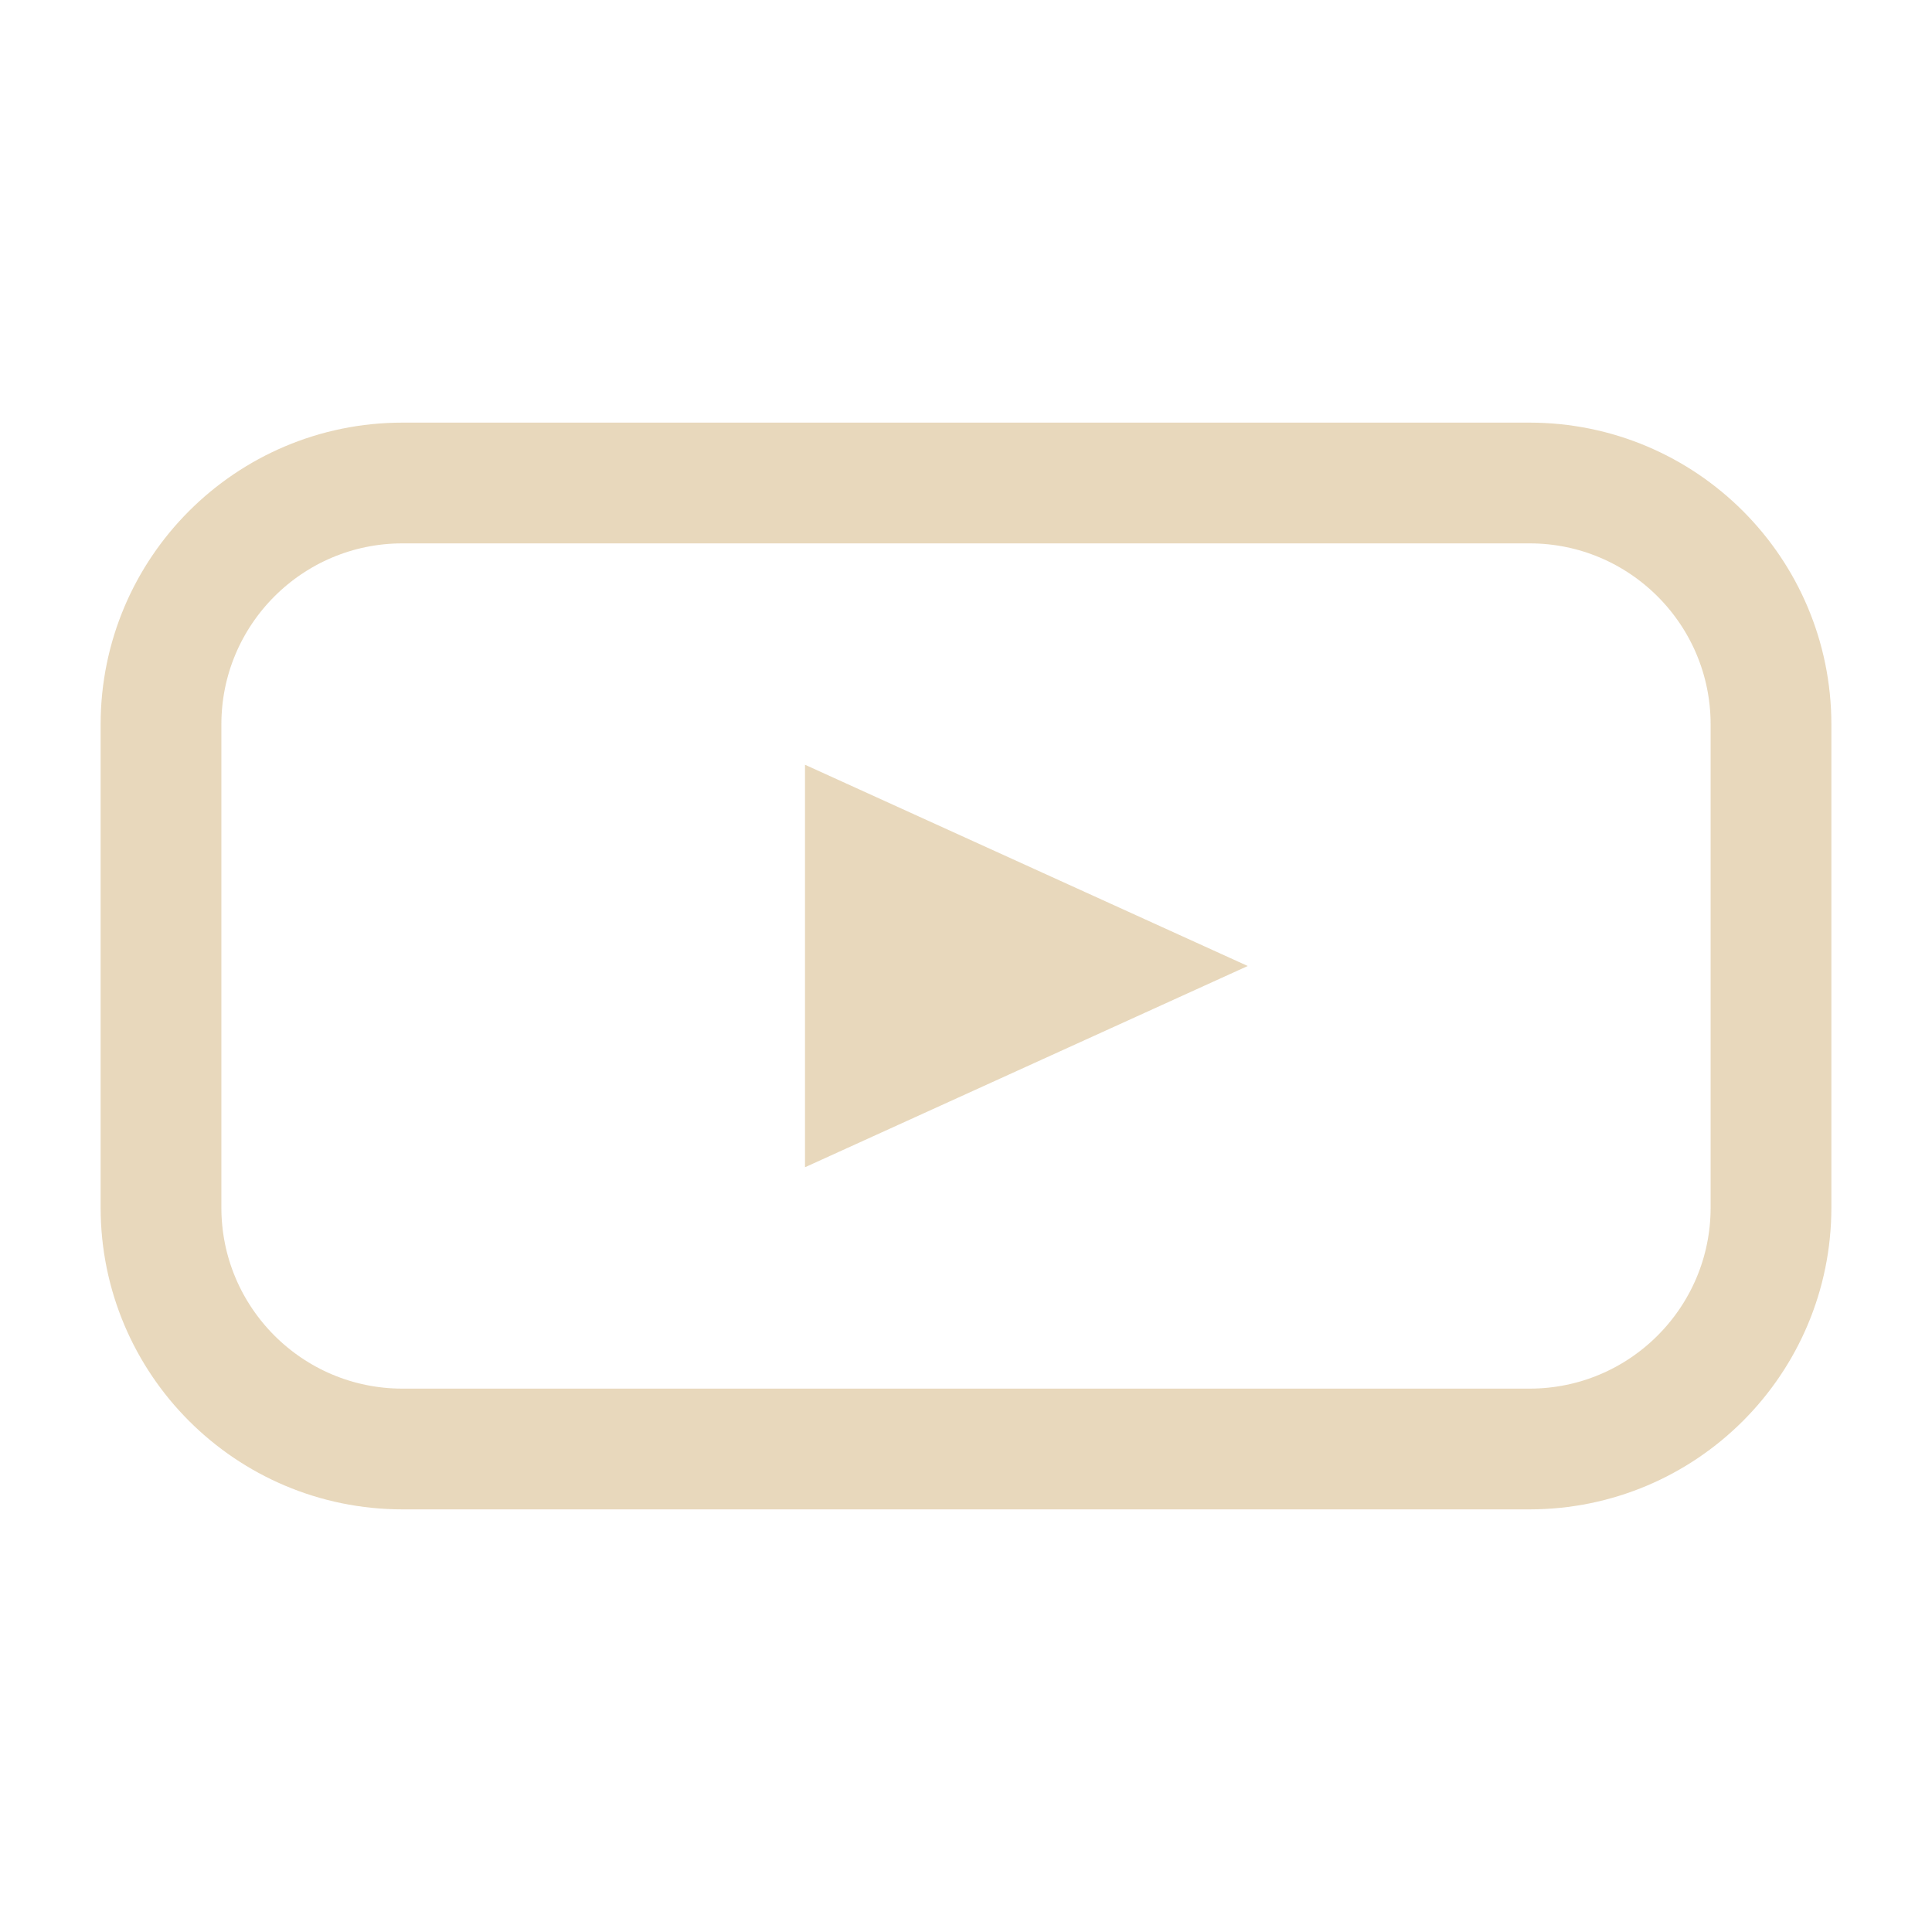
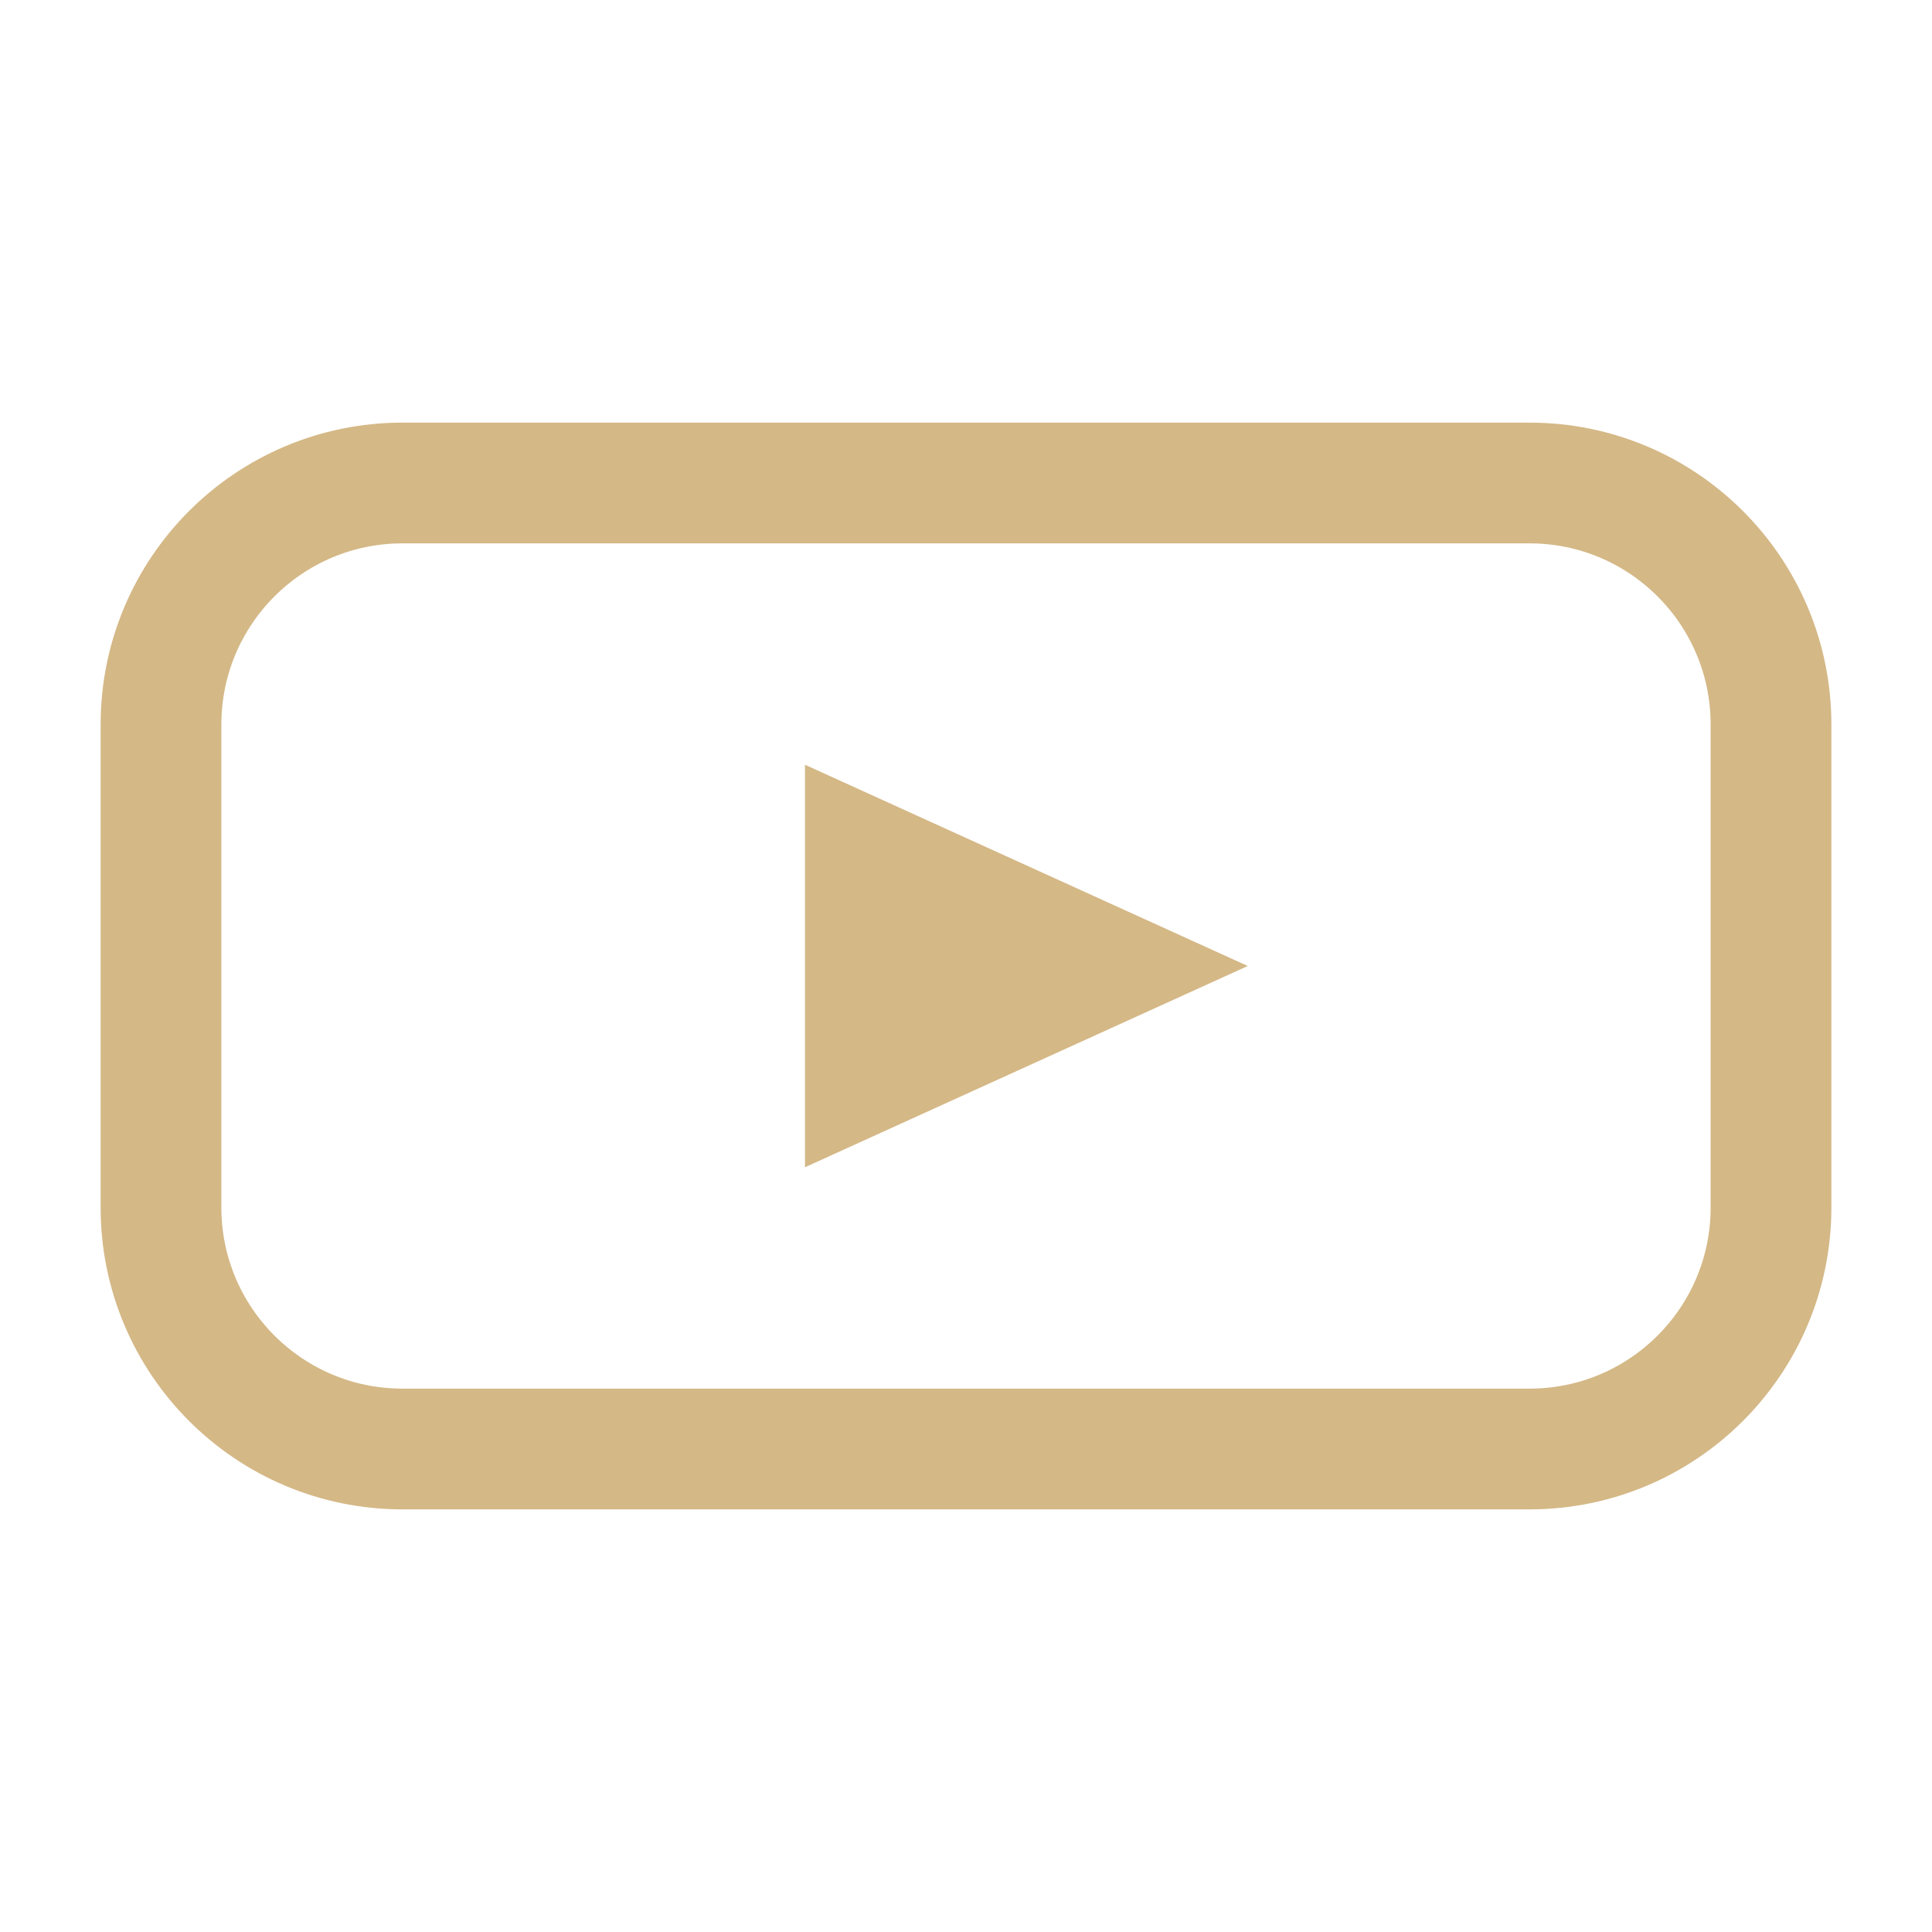
<svg xmlns="http://www.w3.org/2000/svg" width="24" height="24" viewBox="0 0 24 24" fill="none" aria-hidden="true">
-   <rect x="2" y="6" width="20" height="12" rx="3" stroke="#D4B886" stroke-opacity="0.55" stroke-width="1.5" />
-   <path d="M10 9.5v5L15.5 12 10 9.5Z" fill="#D4B886" fill-opacity="0.55" />
+   <rect x="2" y="6" width="20" height="12" rx="3" stroke="#D4B886" stroke-width="1.5" />
+   <path d="M10 9.5v5L15.5 12 10 9.5Z" fill="#D4B886" />
</svg>
